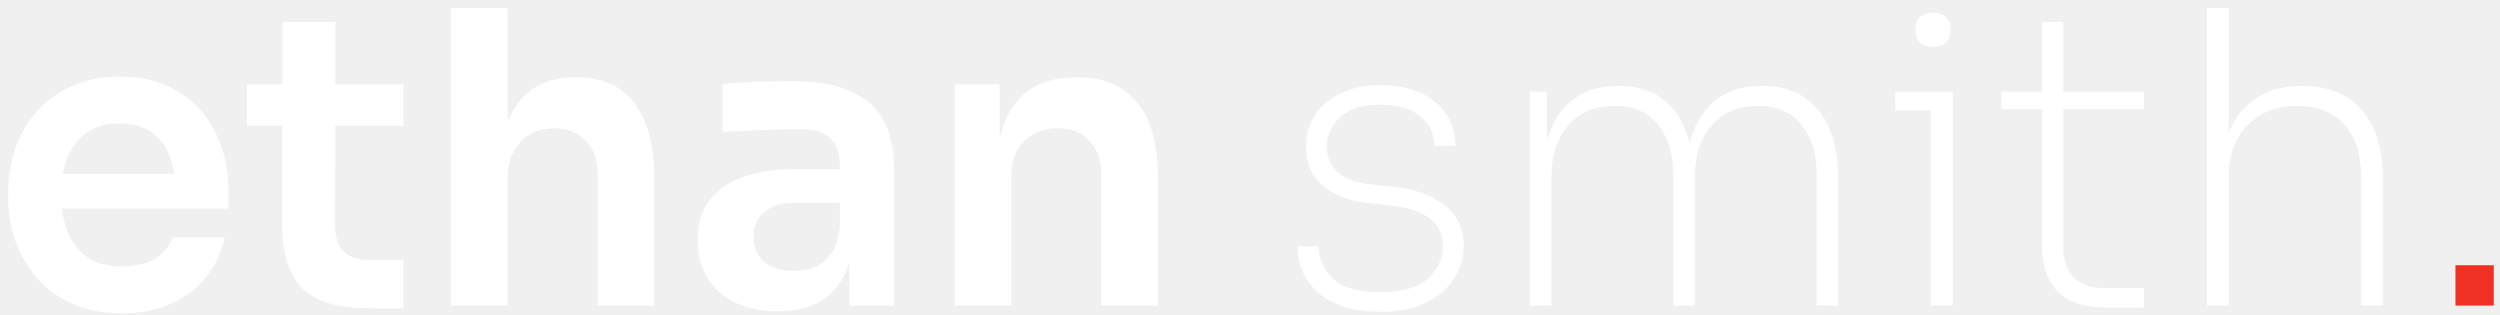
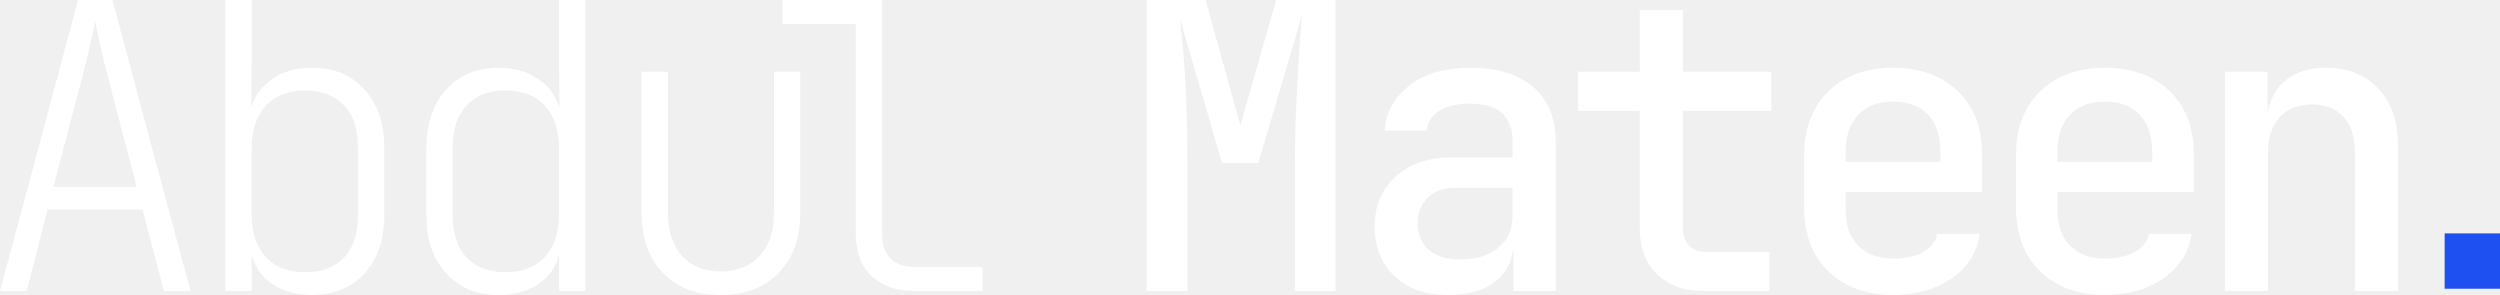
- <svg xmlns="http://www.w3.org/2000/svg" width="270" height="34" viewBox="0 0 270 34" fill="none">
-   <path d="M13.168 33.836C11.115 33.836 9.311 33.484 7.756 32.78C6.231 32.076 4.955 31.137 3.928 29.964C2.931 28.761 2.168 27.427 1.64 25.96C1.141 24.493 0.892 22.997 0.892 21.472V20.636C0.892 19.052 1.141 17.527 1.64 16.06C2.168 14.564 2.931 13.244 3.928 12.1C4.955 10.927 6.216 10.003 7.712 9.328C9.208 8.624 10.939 8.272 12.904 8.272C15.485 8.272 17.641 8.844 19.372 9.988C21.132 11.103 22.452 12.584 23.332 14.432C24.212 16.251 24.652 18.216 24.652 20.328V22.528H3.488V18.788H20.824L18.932 20.636C18.932 19.111 18.712 17.805 18.272 16.72C17.832 15.635 17.157 14.799 16.248 14.212C15.368 13.625 14.253 13.332 12.904 13.332C11.555 13.332 10.411 13.64 9.472 14.256C8.533 14.872 7.815 15.767 7.316 16.94C6.847 18.084 6.612 19.463 6.612 21.076C6.612 22.572 6.847 23.907 7.316 25.08C7.785 26.224 8.504 27.133 9.472 27.808C10.44 28.453 11.672 28.776 13.168 28.776C14.664 28.776 15.881 28.483 16.82 27.896C17.759 27.28 18.36 26.532 18.624 25.652H24.256C23.904 27.295 23.229 28.732 22.232 29.964C21.235 31.196 19.959 32.149 18.404 32.824C16.879 33.499 15.133 33.836 13.168 33.836ZM40.145 33.308C37.945 33.308 36.127 33.029 34.689 32.472C33.281 31.885 32.225 30.917 31.521 29.568C30.817 28.189 30.465 26.341 30.465 24.024L30.509 2.376H36.229L36.185 24.42C36.185 25.593 36.493 26.503 37.109 27.148C37.755 27.764 38.664 28.072 39.837 28.072H43.577V33.308H40.145ZM26.681 13.596V9.108H43.577V13.596H26.681ZM48.71 33V0.88H54.826V19.624H53.77C53.77 17.219 54.078 15.18 54.694 13.508C55.31 11.836 56.22 10.56 57.422 9.68C58.654 8.8 60.209 8.36 62.086 8.36H62.35C65.078 8.36 67.146 9.299 68.554 11.176C69.962 13.053 70.666 15.781 70.666 19.36V33H64.55V18.788C64.55 17.263 64.11 16.06 63.23 15.18C62.38 14.3 61.25 13.86 59.842 13.86C58.346 13.86 57.129 14.359 56.19 15.356C55.281 16.324 54.826 17.6 54.826 19.184V33H48.71ZM91.718 33V25.916H90.706V18.04C90.706 16.661 90.368 15.635 89.694 14.96C89.019 14.285 87.978 13.948 86.57 13.948C85.836 13.948 84.956 13.963 83.93 13.992C82.903 14.021 81.862 14.065 80.806 14.124C79.779 14.153 78.855 14.197 78.034 14.256V9.064C78.708 9.005 79.471 8.947 80.322 8.888C81.172 8.829 82.038 8.8 82.918 8.8C83.827 8.771 84.678 8.756 85.47 8.756C87.934 8.756 89.972 9.079 91.586 9.724C93.228 10.369 94.46 11.381 95.282 12.76C96.132 14.139 96.558 15.943 96.558 18.172V33H91.718ZM84.018 33.616C82.287 33.616 80.762 33.308 79.442 32.692C78.151 32.076 77.139 31.196 76.406 30.052C75.702 28.908 75.35 27.529 75.35 25.916C75.35 24.156 75.775 22.719 76.626 21.604C77.506 20.489 78.723 19.653 80.278 19.096C81.862 18.539 83.71 18.26 85.822 18.26H91.366V21.912H85.734C84.326 21.912 83.24 22.264 82.478 22.968C81.744 23.643 81.378 24.523 81.378 25.608C81.378 26.693 81.744 27.573 82.478 28.248C83.24 28.923 84.326 29.26 85.734 29.26C86.584 29.26 87.362 29.113 88.066 28.82C88.799 28.497 89.4 27.969 89.87 27.236C90.368 26.473 90.647 25.447 90.706 24.156L92.202 25.872C92.055 27.544 91.644 28.952 90.97 30.096C90.324 31.24 89.415 32.12 88.242 32.736C87.098 33.323 85.69 33.616 84.018 33.616ZM103.109 33V9.108H107.949V19.36H107.509C107.509 16.925 107.831 14.901 108.477 13.288C109.122 11.645 110.075 10.413 111.337 9.592C112.627 8.771 114.226 8.36 116.133 8.36H116.397C119.242 8.36 121.398 9.284 122.865 11.132C124.331 12.951 125.065 15.679 125.065 19.316V33H118.949V18.788C118.949 17.321 118.523 16.133 117.673 15.224C116.851 14.315 115.707 13.86 114.241 13.86C112.745 13.86 111.527 14.329 110.589 15.268C109.679 16.177 109.225 17.409 109.225 18.964V33H103.109ZM149.1 33.66C146.225 33.66 144.011 33 142.456 31.68C140.931 30.36 140.153 28.673 140.124 26.62H142.412C142.412 27.94 142.925 29.099 143.952 30.096C145.008 31.064 146.724 31.548 149.1 31.548C151.417 31.548 153.119 31.064 154.204 30.096C155.289 29.099 155.832 27.925 155.832 26.576C155.832 25.256 155.333 24.244 154.336 23.54C153.368 22.836 152.048 22.396 150.376 22.22L147.648 21.912C145.624 21.677 144.011 21.047 142.808 20.02C141.635 18.993 141.048 17.6 141.048 15.84C141.048 14.579 141.371 13.449 142.016 12.452C142.661 11.455 143.585 10.663 144.788 10.076C146.02 9.489 147.457 9.196 149.1 9.196C151.505 9.196 153.441 9.783 154.908 10.956C156.404 12.129 157.167 13.728 157.196 15.752H154.908C154.937 14.491 154.439 13.435 153.412 12.584C152.415 11.733 150.977 11.308 149.1 11.308C147.135 11.308 145.668 11.763 144.7 12.672C143.761 13.581 143.292 14.652 143.292 15.884C143.292 16.911 143.659 17.791 144.392 18.524C145.155 19.257 146.299 19.712 147.824 19.888L150.552 20.196C152.723 20.401 154.512 21.032 155.92 22.088C157.357 23.144 158.076 24.655 158.076 26.62C158.076 27.94 157.709 29.128 156.976 30.184C156.272 31.24 155.26 32.091 153.94 32.736C152.62 33.352 151.007 33.66 149.1 33.66ZM165.223 33V9.9H167.071V19.36H166.543C166.543 17.365 166.837 15.62 167.423 14.124C168.039 12.599 168.949 11.411 170.151 10.56C171.354 9.709 172.879 9.284 174.727 9.284H174.859C176.678 9.284 178.189 9.709 179.391 10.56C180.594 11.381 181.474 12.555 182.031 14.08C182.618 15.576 182.911 17.336 182.911 19.36H182.031C182.031 17.365 182.325 15.62 182.911 14.124C183.527 12.599 184.437 11.411 185.639 10.56C186.871 9.709 188.411 9.284 190.259 9.284H190.391C192.21 9.284 193.721 9.709 194.923 10.56C196.155 11.381 197.065 12.555 197.651 14.08C198.238 15.576 198.531 17.336 198.531 19.36V33H196.199V18.832C196.199 16.632 195.657 14.857 194.571 13.508C193.515 12.129 191.946 11.44 189.863 11.44C187.751 11.44 186.079 12.144 184.847 13.552C183.645 14.96 183.043 16.793 183.043 19.052V33H180.711V18.832C180.711 16.632 180.169 14.857 179.083 13.508C178.027 12.129 176.458 11.44 174.375 11.44C172.263 11.44 170.591 12.144 169.359 13.552C168.157 14.96 167.555 16.793 167.555 19.052V33H165.223ZM208.522 33V9.9H210.898V33H208.522ZM204.694 11.924V9.9H210.898V11.924H204.694ZM208.742 5.06C208.126 5.06 207.656 4.899 207.334 4.576C207.011 4.224 206.85 3.784 206.85 3.256C206.85 2.699 207.011 2.244 207.334 1.892C207.656 1.54 208.14 1.364 208.786 1.364C209.402 1.364 209.871 1.54 210.194 1.892C210.516 2.244 210.678 2.699 210.678 3.256C210.678 3.784 210.516 4.224 210.194 4.576C209.9 4.899 209.416 5.06 208.742 5.06ZM227.709 33.22C226.271 33.22 225.01 33.015 223.925 32.604C222.839 32.164 222.003 31.431 221.417 30.404C220.83 29.377 220.537 27.999 220.537 26.268V2.376H222.825V26.664C222.825 28.072 223.206 29.172 223.969 29.964C224.761 30.727 225.846 31.108 227.225 31.108H231.537V33.22H227.709ZM216.137 11.792V9.9H231.537V11.792H216.137ZM238.356 33V0.88H240.688V18.04L239.852 19.536C239.852 17.512 240.16 15.737 240.776 14.212C241.422 12.657 242.39 11.455 243.68 10.604C244.971 9.724 246.599 9.284 248.564 9.284H248.652C251.527 9.284 253.698 10.193 255.164 12.012C256.631 13.801 257.364 16.251 257.364 19.36V33H254.988V18.832C254.988 16.603 254.387 14.813 253.184 13.464C251.982 12.115 250.28 11.44 248.08 11.44C245.822 11.44 244.018 12.159 242.668 13.596C241.348 15.004 240.688 16.852 240.688 19.14V33H238.356Z" fill="white" />
-   <path d="M265.19 33V28.644H269.326V33H265.19Z" fill="#F13024" />
+ <svg xmlns="http://www.w3.org/2000/svg" id="Layer_1" data-name="Layer 1" viewBox="0 0 451.62 53.28">
+   <defs>
+     <style>
+       .cls-1 {
+         fill: #fff;
+       }
+ 
+       .cls-2 {
+         fill: #1e50f1;
+       }
+     </style>
+   </defs>
+   <path class="cls-1" d="m0,52.56L14.11,0h6.19l14.11,52.56h-4.82l-3.82-14.69H8.57l-3.74,14.69H0Zm9.65-18.79h15.05l-5.04-19.22c-.72-2.78-1.28-5.11-1.69-6.98-.41-1.87-.66-3.1-.76-3.67-.1.58-.36,1.8-.79,3.67s-1.01,4.2-1.73,6.98l-5.04,19.22Z" />
+   <path class="cls-1" d="m56.4,53.28c-2.78,0-5.15-.64-7.09-1.91-1.94-1.27-3.23-3.04-3.85-5.29v6.48h-4.75V0h4.75v11.09l-.07,8.35c.67-2.21,1.98-3.96,3.92-5.26s4.31-1.94,7.09-1.94c3.94,0,7.09,1.32,9.47,3.96,2.38,2.64,3.56,6.17,3.56,10.58v12.02c0,4.42-1.19,7.93-3.56,10.55-2.38,2.62-5.53,3.92-9.47,3.92Zm-1.3-4.1c2.98,0,5.32-.88,7.02-2.63,1.7-1.75,2.56-4.33,2.56-7.74v-12.02c0-3.41-.85-6-2.56-7.78-1.7-1.78-4.04-2.66-7.02-2.66s-5.45.94-7.13,2.81c-1.68,1.87-2.52,4.46-2.52,7.78v11.74c0,3.31.85,5.89,2.56,7.74,1.7,1.85,4.07,2.77,7.09,2.77Z" />
+   <path class="cls-1" d="m90.05,53.28c-3.94,0-7.09-1.31-9.47-3.92-2.38-2.62-3.56-6.13-3.56-10.55v-12.02c0-4.42,1.19-7.94,3.56-10.58,2.38-2.64,5.53-3.96,9.47-3.96,2.78,0,5.15.65,7.09,1.94,1.94,1.3,3.25,3.05,3.92,5.26l-.07-8.35V0h4.75v52.56h-4.75v-6.48c-.62,2.26-1.91,4.02-3.85,5.29-1.94,1.27-4.31,1.91-7.09,1.91Zm1.3-4.1c3.02,0,5.39-.92,7.09-2.77,1.7-1.85,2.56-4.43,2.56-7.74v-11.74c0-3.31-.84-5.9-2.52-7.78-1.68-1.87-4.06-2.81-7.13-2.81s-5.32.89-7.02,2.66c-1.7,1.78-2.56,4.37-2.56,7.78v12.02c0,3.41.85,5.99,2.56,7.74,1.7,1.75,4.04,2.63,7.02,2.63Z" />
+   <path class="cls-1" d="m130.17,53.28c-4.42,0-7.9-1.33-10.44-4-2.54-2.66-3.82-6.28-3.82-10.84V12.96h4.75v25.49c0,3.31.85,5.9,2.56,7.78,1.7,1.87,4.02,2.81,6.95,2.81s5.33-.94,7.06-2.81,2.59-4.46,2.59-7.78V12.96h4.75v25.49c0,4.56-1.3,8.17-3.89,10.84s-6.1,4-10.51,4Z" />
+   <path class="cls-1" d="m165.25,52.56c-3.36,0-5.98-.91-7.85-2.74-1.87-1.82-2.81-4.34-2.81-7.56V4.32h-13.25V0h18v42.26c0,1.92.52,3.4,1.55,4.43,1.03,1.03,2.48,1.55,4.36,1.55h12.24v4.32h-12.24Z" />
+   <path class="cls-1" d="m207.14,52.56V0h10.66l6.26,22.68,6.48-22.68h10.73v52.56h-7.34v-23.47c0-2.69.06-5.6.18-8.75.12-3.14.28-6.25.47-9.32.19-3.07.41-5.86.65-8.35l-7.92,26.78h-6.55l-7.63-26.14c.43,3.41.77,7.32,1.01,11.74.24,4.42.36,9.1.36,14.04v23.47h-7.34Z" />
+   <path class="cls-1" d="m261.5,53.28c-4.03,0-7.24-1.14-9.61-3.42-2.38-2.28-3.56-5.27-3.56-8.96s1.27-6.76,3.82-9.04c2.54-2.28,5.93-3.42,10.15-3.42h10.94v-2.88c0-4.56-2.57-6.84-7.7-6.84-2.3,0-4.15.43-5.54,1.3-1.39.86-2.14,2.06-2.23,3.6h-7.63c.24-3.31,1.73-6.04,4.46-8.17,2.74-2.14,6.41-3.2,11.02-3.2,4.9,0,8.69,1.16,11.38,3.49,2.69,2.33,4.03,5.58,4.03,9.76v27.07h-7.63v-7.42h-.07c-.34,2.54-1.54,4.54-3.6,5.98-2.06,1.44-4.8,2.16-8.21,2.16Zm2.23-6.41c2.93,0,5.24-.71,6.95-2.12,1.7-1.42,2.56-3.32,2.56-5.72v-5.11h-10.37c-2.06,0-3.71.6-4.93,1.8-1.22,1.2-1.84,2.74-1.84,4.61,0,2.02.67,3.61,2.02,4.79,1.34,1.18,3.22,1.76,5.62,1.76Z" />
+   <path class="cls-1" d="m307.68,52.56c-3.5,0-6.29-1.01-8.35-3.02-2.06-2.02-3.1-4.75-3.1-8.21v-21.31h-11.16v-7.06h11.16V1.8h7.78v11.16h15.98v7.06h-15.98v21.24c0,1.25.36,2.27,1.08,3.06.72.79,1.7,1.19,2.95,1.19h11.59v7.06h-11.95Z" />
+   <path class="cls-1" d="m341.97,53.28c-4.85,0-8.74-1.42-11.66-4.25-2.93-2.83-4.39-6.7-4.39-11.59v-9.36c0-4.9,1.46-8.76,4.39-11.59,2.93-2.83,6.82-4.25,11.66-4.25,3.26,0,6.1.64,8.5,1.91,2.4,1.27,4.26,3.06,5.58,5.36,1.32,2.3,1.98,4.99,1.98,8.06v7.13h-24.62v3.24c0,2.78.77,4.94,2.3,6.48,1.54,1.54,3.62,2.3,6.26,2.3,2.16,0,3.96-.4,5.4-1.19s2.3-1.88,2.59-3.28h7.7c-.53,3.36-2.22,6.04-5.08,8.03-2.86,1.99-6.4,2.99-10.62,2.99Zm-8.57-25.7v1.66h17.14v-1.73c0-2.93-.74-5.18-2.23-6.77-1.49-1.58-3.6-2.38-6.34-2.38s-4.85.8-6.34,2.41c-1.49,1.61-2.23,3.88-2.23,6.8Z" />
+   <path class="cls-1" d="m380.23,53.28c-4.85,0-8.74-1.42-11.66-4.25-2.93-2.83-4.39-6.7-4.39-11.59v-9.36c0-4.9,1.46-8.76,4.39-11.59,2.93-2.83,6.82-4.25,11.66-4.25,3.26,0,6.1.64,8.5,1.91,2.4,1.27,4.26,3.06,5.58,5.36,1.32,2.3,1.98,4.99,1.98,8.06v7.13h-24.62v3.24c0,2.78.77,4.94,2.3,6.48,1.54,1.54,3.62,2.3,6.26,2.3,2.16,0,3.96-.4,5.4-1.19s2.3-1.88,2.59-3.28h7.7c-.53,3.36-2.22,6.04-5.08,8.03-2.86,1.99-6.4,2.99-10.62,2.99Zm-8.57-25.7v1.66h17.14v-1.73c0-2.93-.74-5.18-2.23-6.77-1.49-1.58-3.6-2.38-6.34-2.38s-4.85.8-6.34,2.41c-1.49,1.61-2.23,3.88-2.23,6.8Z" />
+   <path class="cls-1" d="m401.93,52.56V12.96h7.7v7.56c.38-2.59,1.5-4.62,3.35-6.08,1.85-1.46,4.26-2.2,7.24-2.2,3.94,0,7.08,1.26,9.43,3.78,2.35,2.52,3.53,5.92,3.53,10.19v26.35h-7.78v-25.2c0-2.74-.7-4.83-2.09-6.3-1.39-1.46-3.29-2.2-5.69-2.2s-4.38.77-5.8,2.3c-1.42,1.54-2.12,3.67-2.12,6.41v24.98h-7.78Z" />
+   <rect class="cls-2" x="441.62" y="42.16" width="10" height="10" />
</svg>
